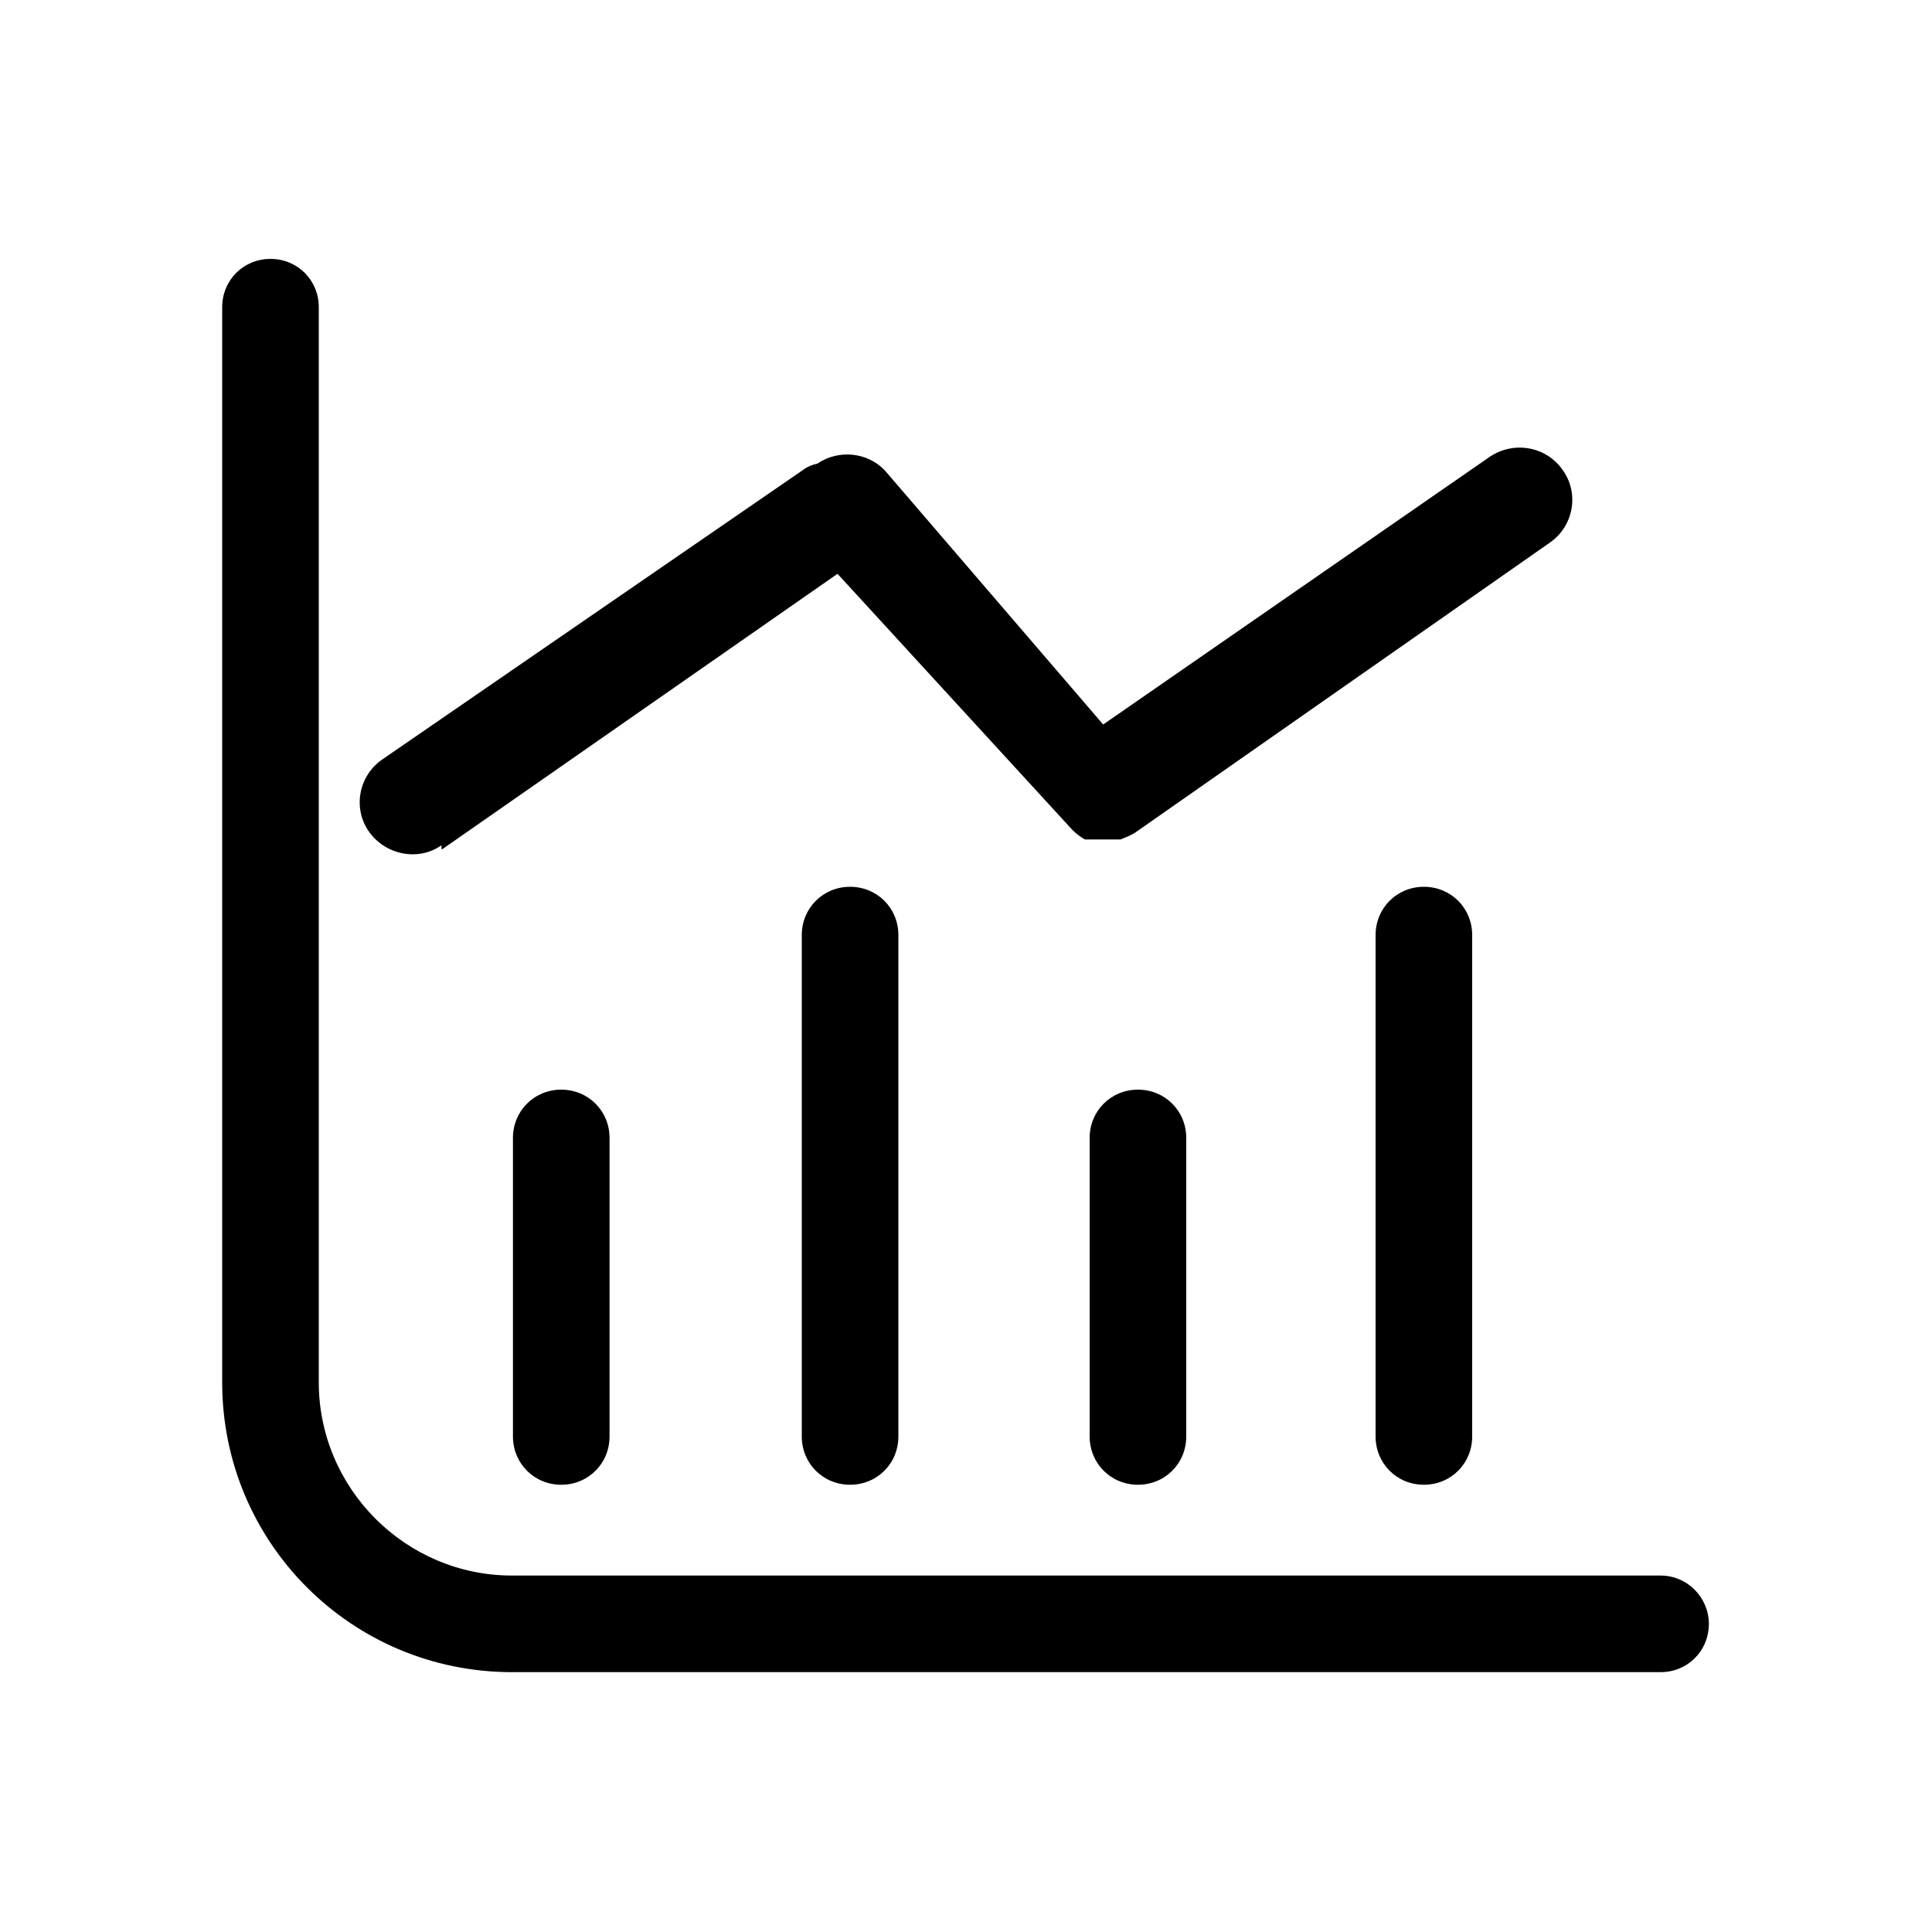
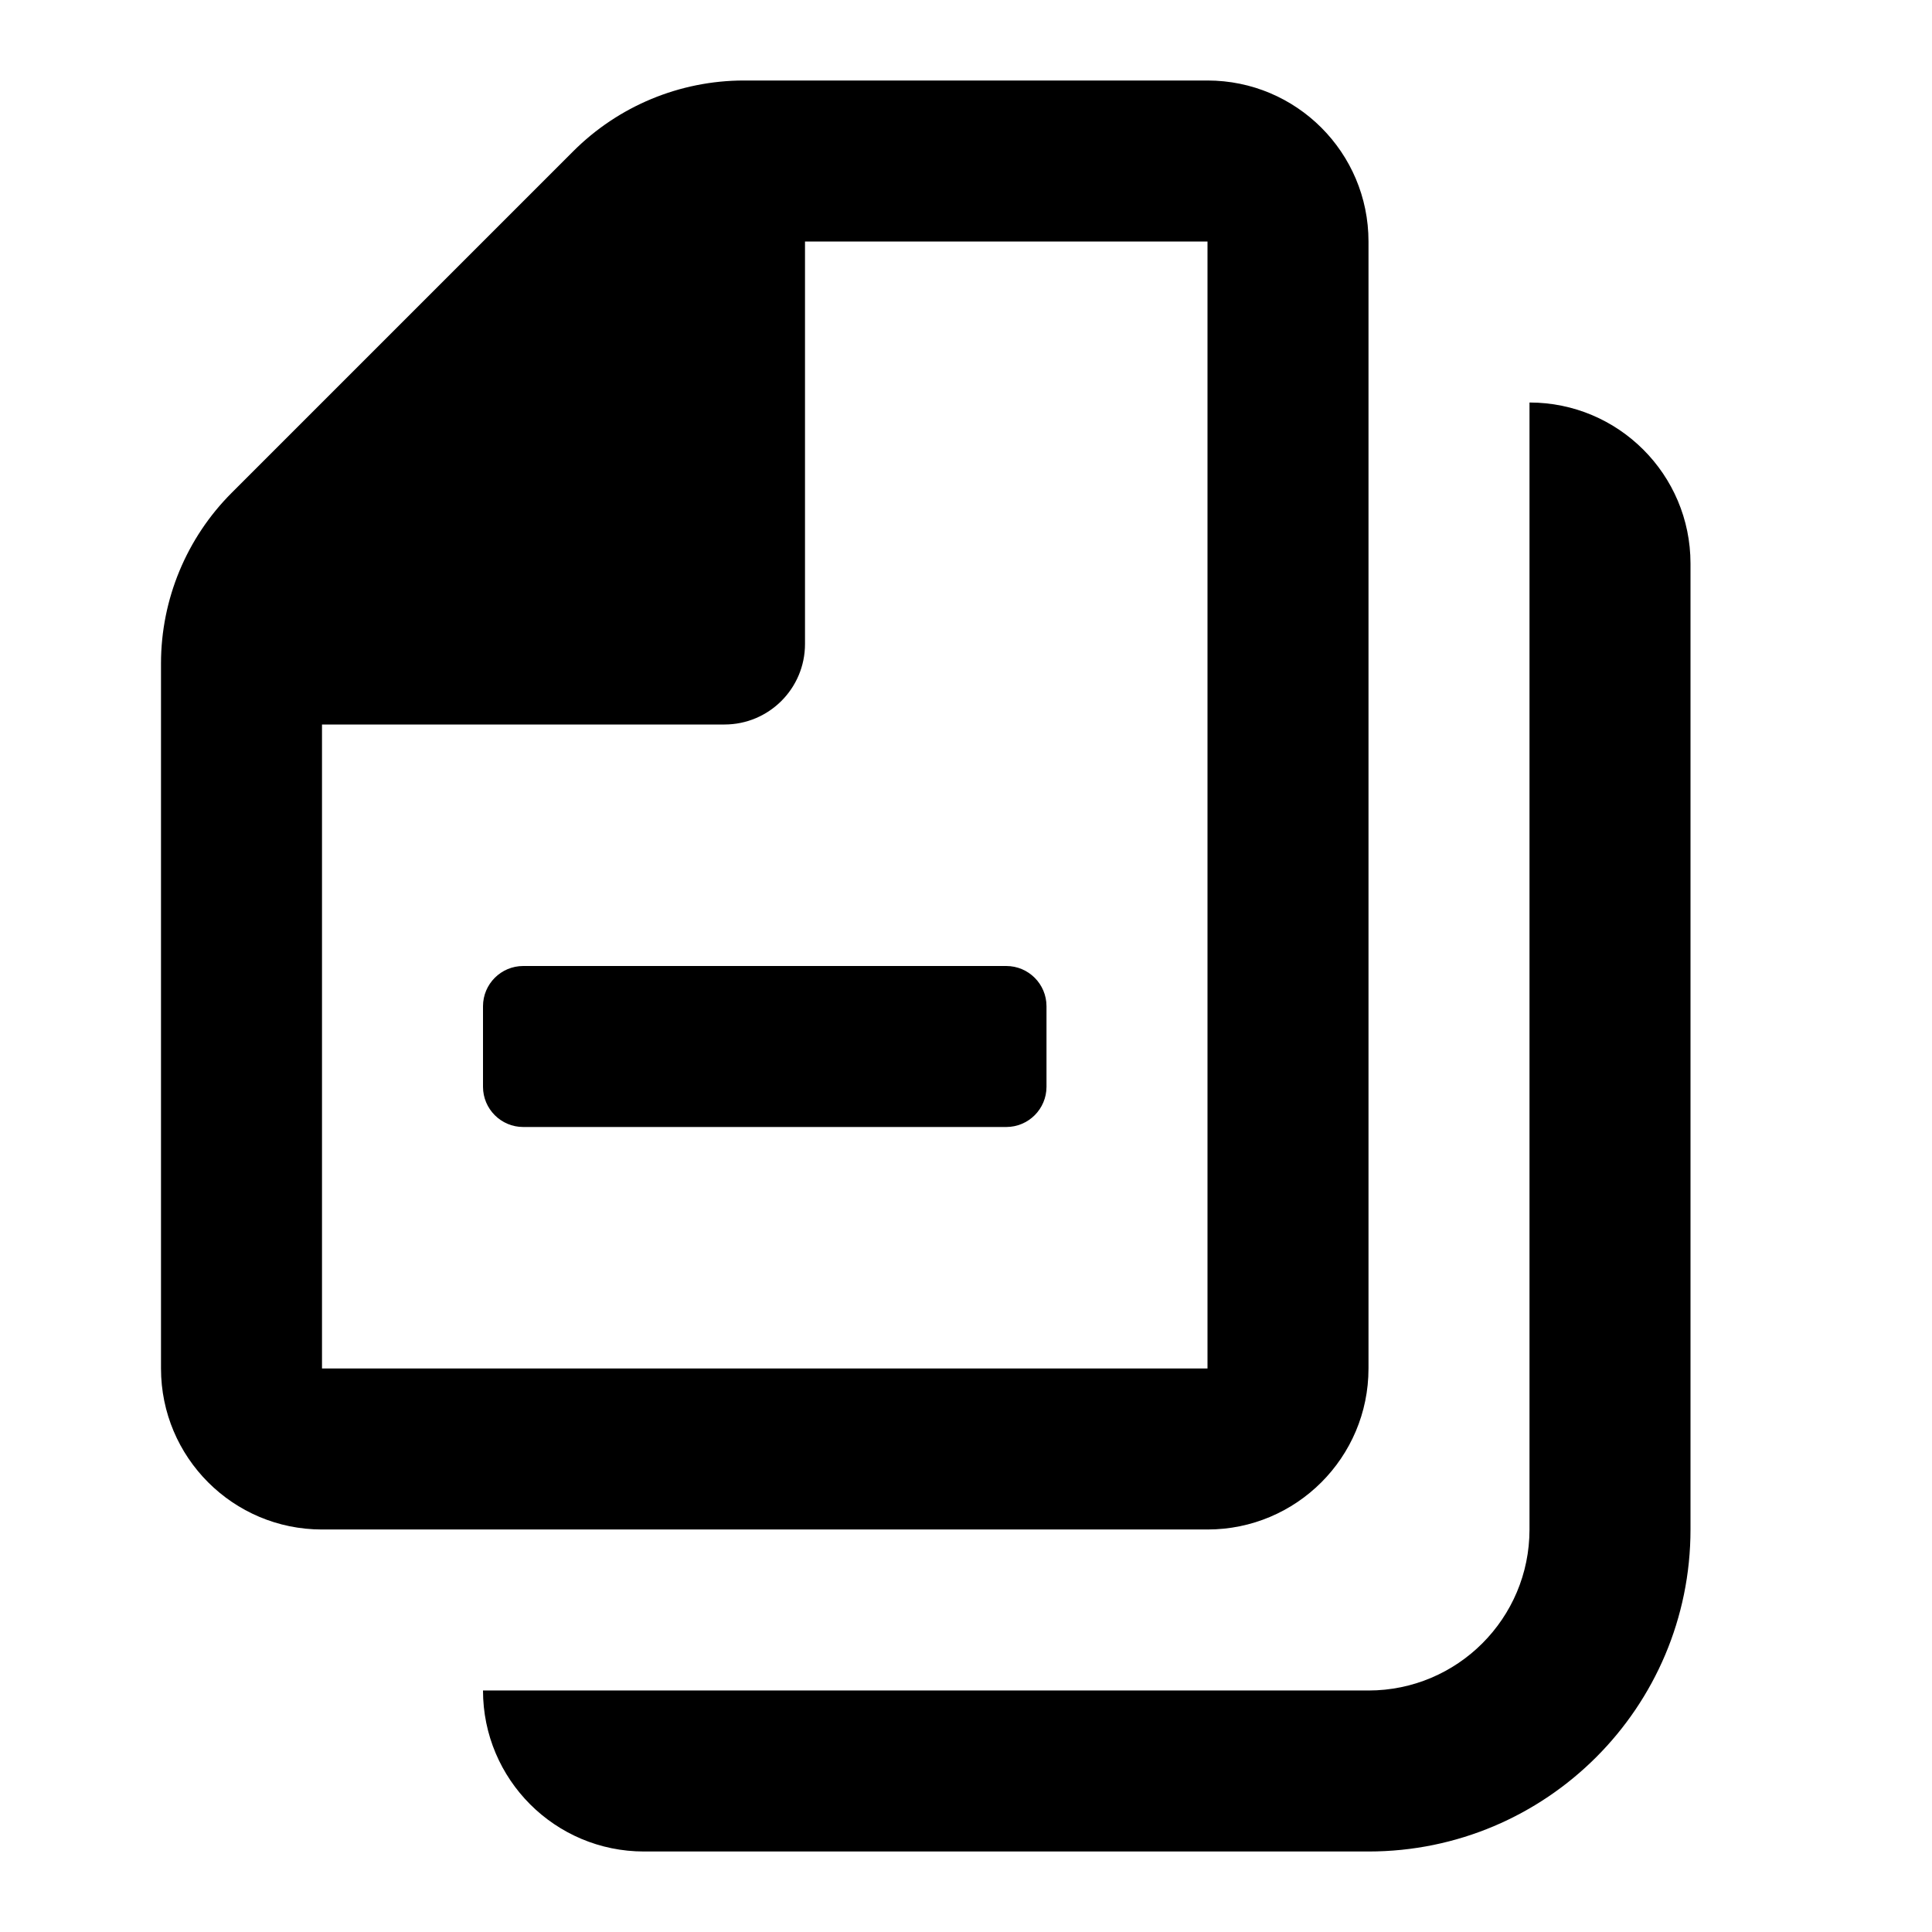
- <svg xmlns="http://www.w3.org/2000/svg" t="1593225229252" class="icon" viewBox="0 0 1024 1024" version="1.1" p-id="2257" width="200" height="200">
+ <svg xmlns="http://www.w3.org/2000/svg" t="1593227023727" class="icon" viewBox="0 0 1024 1024" version="1.1" p-id="4543" width="200" height="200">
  <defs>
    <style type="text/css" />
  </defs>
-   <path d="M271.872 603.136v158.208c0 14.336 11.264 25.6 25.6 25.6s25.6-11.264 25.6-25.6v-158.208c0-14.336-11.264-25.6-25.6-25.6s-25.6 11.264-25.6 25.6z m-37.376-153.088l209.408-145.92 124.416 135.68c2.048 2.048 4.096 3.584 6.656 5.12h18.944c2.56-1.024 5.12-2.048 7.68-3.584l219.648-153.6c12.8-8.704 15.872-26.112 7.168-38.4-8.704-12.8-26.112-15.872-38.912-7.168l-204.8 141.824-115.712-134.656c-9.216-9.728-24.576-11.264-35.84-3.584-2.56 0.512-5.12 1.536-7.168 3.072l-223.232 153.6c-12.8 8.704-15.872 26.112-7.168 38.4s26.112 15.872 38.4 7.168v2.048z m190.464 45.568v265.728c0 14.336 11.264 25.6 25.6 25.6s25.6-11.264 25.6-25.6v-265.728c0-14.336-11.264-25.6-25.6-25.6s-25.6 11.264-25.6 25.6z m304.128 0v265.728c0 14.336 11.264 25.6 25.6 25.6s25.6-11.264 25.6-25.6v-265.728c0-14.336-11.264-25.6-25.6-25.6s-25.6 11.264-25.6 25.6z m-151.552 107.52v158.208c0 14.336 11.264 25.6 25.6 25.6s25.6-11.264 25.6-25.6v-158.208c0-14.336-11.264-25.6-25.6-25.6s-25.6 11.264-25.6 25.6z" p-id="2258" />
-   <path d="M880.128 835.072H271.36c-56.32 0-102.4-46.08-102.4-102.4V162.816c0-14.336-11.264-25.6-25.6-25.6s-25.6 11.264-25.6 25.6v569.856c0 84.992 68.608 153.6 153.6 153.6h608.768c14.336 0 25.6-11.264 25.6-25.6 0-13.824-11.264-25.6-25.6-25.6z" p-id="2259" />
+   <path d="M725.333 725.333V128a85.333 85.333 0 0 0-85.333-85.333H394.24a128 128 0 0 0-90.453 37.547L122.88 261.12A128 128 0 0 0 85.333 351.573V725.333a85.333 85.333 0 0 0 85.333 85.333h469.333a85.333 85.333 0 0 0 85.333-85.333zM170.667 384h213.333a42.667 42.667 0 0 0 42.667-42.667V128h213.333v597.333H170.667z m362.667 128h-256a21.333 21.333 0 0 0-21.333 21.333v42.667a21.333 21.333 0 0 0 21.333 21.333h256a21.333 21.333 0 0 0 21.333-21.333v-42.667a21.333 21.333 0 0 0-21.333-21.333zM810.667 213.333v597.333a85.333 85.333 0 0 1-85.333 85.333H256a85.333 85.333 0 0 0 85.333 85.333h384a170.667 170.667 0 0 0 170.667-170.667V298.667a85.333 85.333 0 0 0-85.333-85.333z" p-id="4544" />
</svg>
